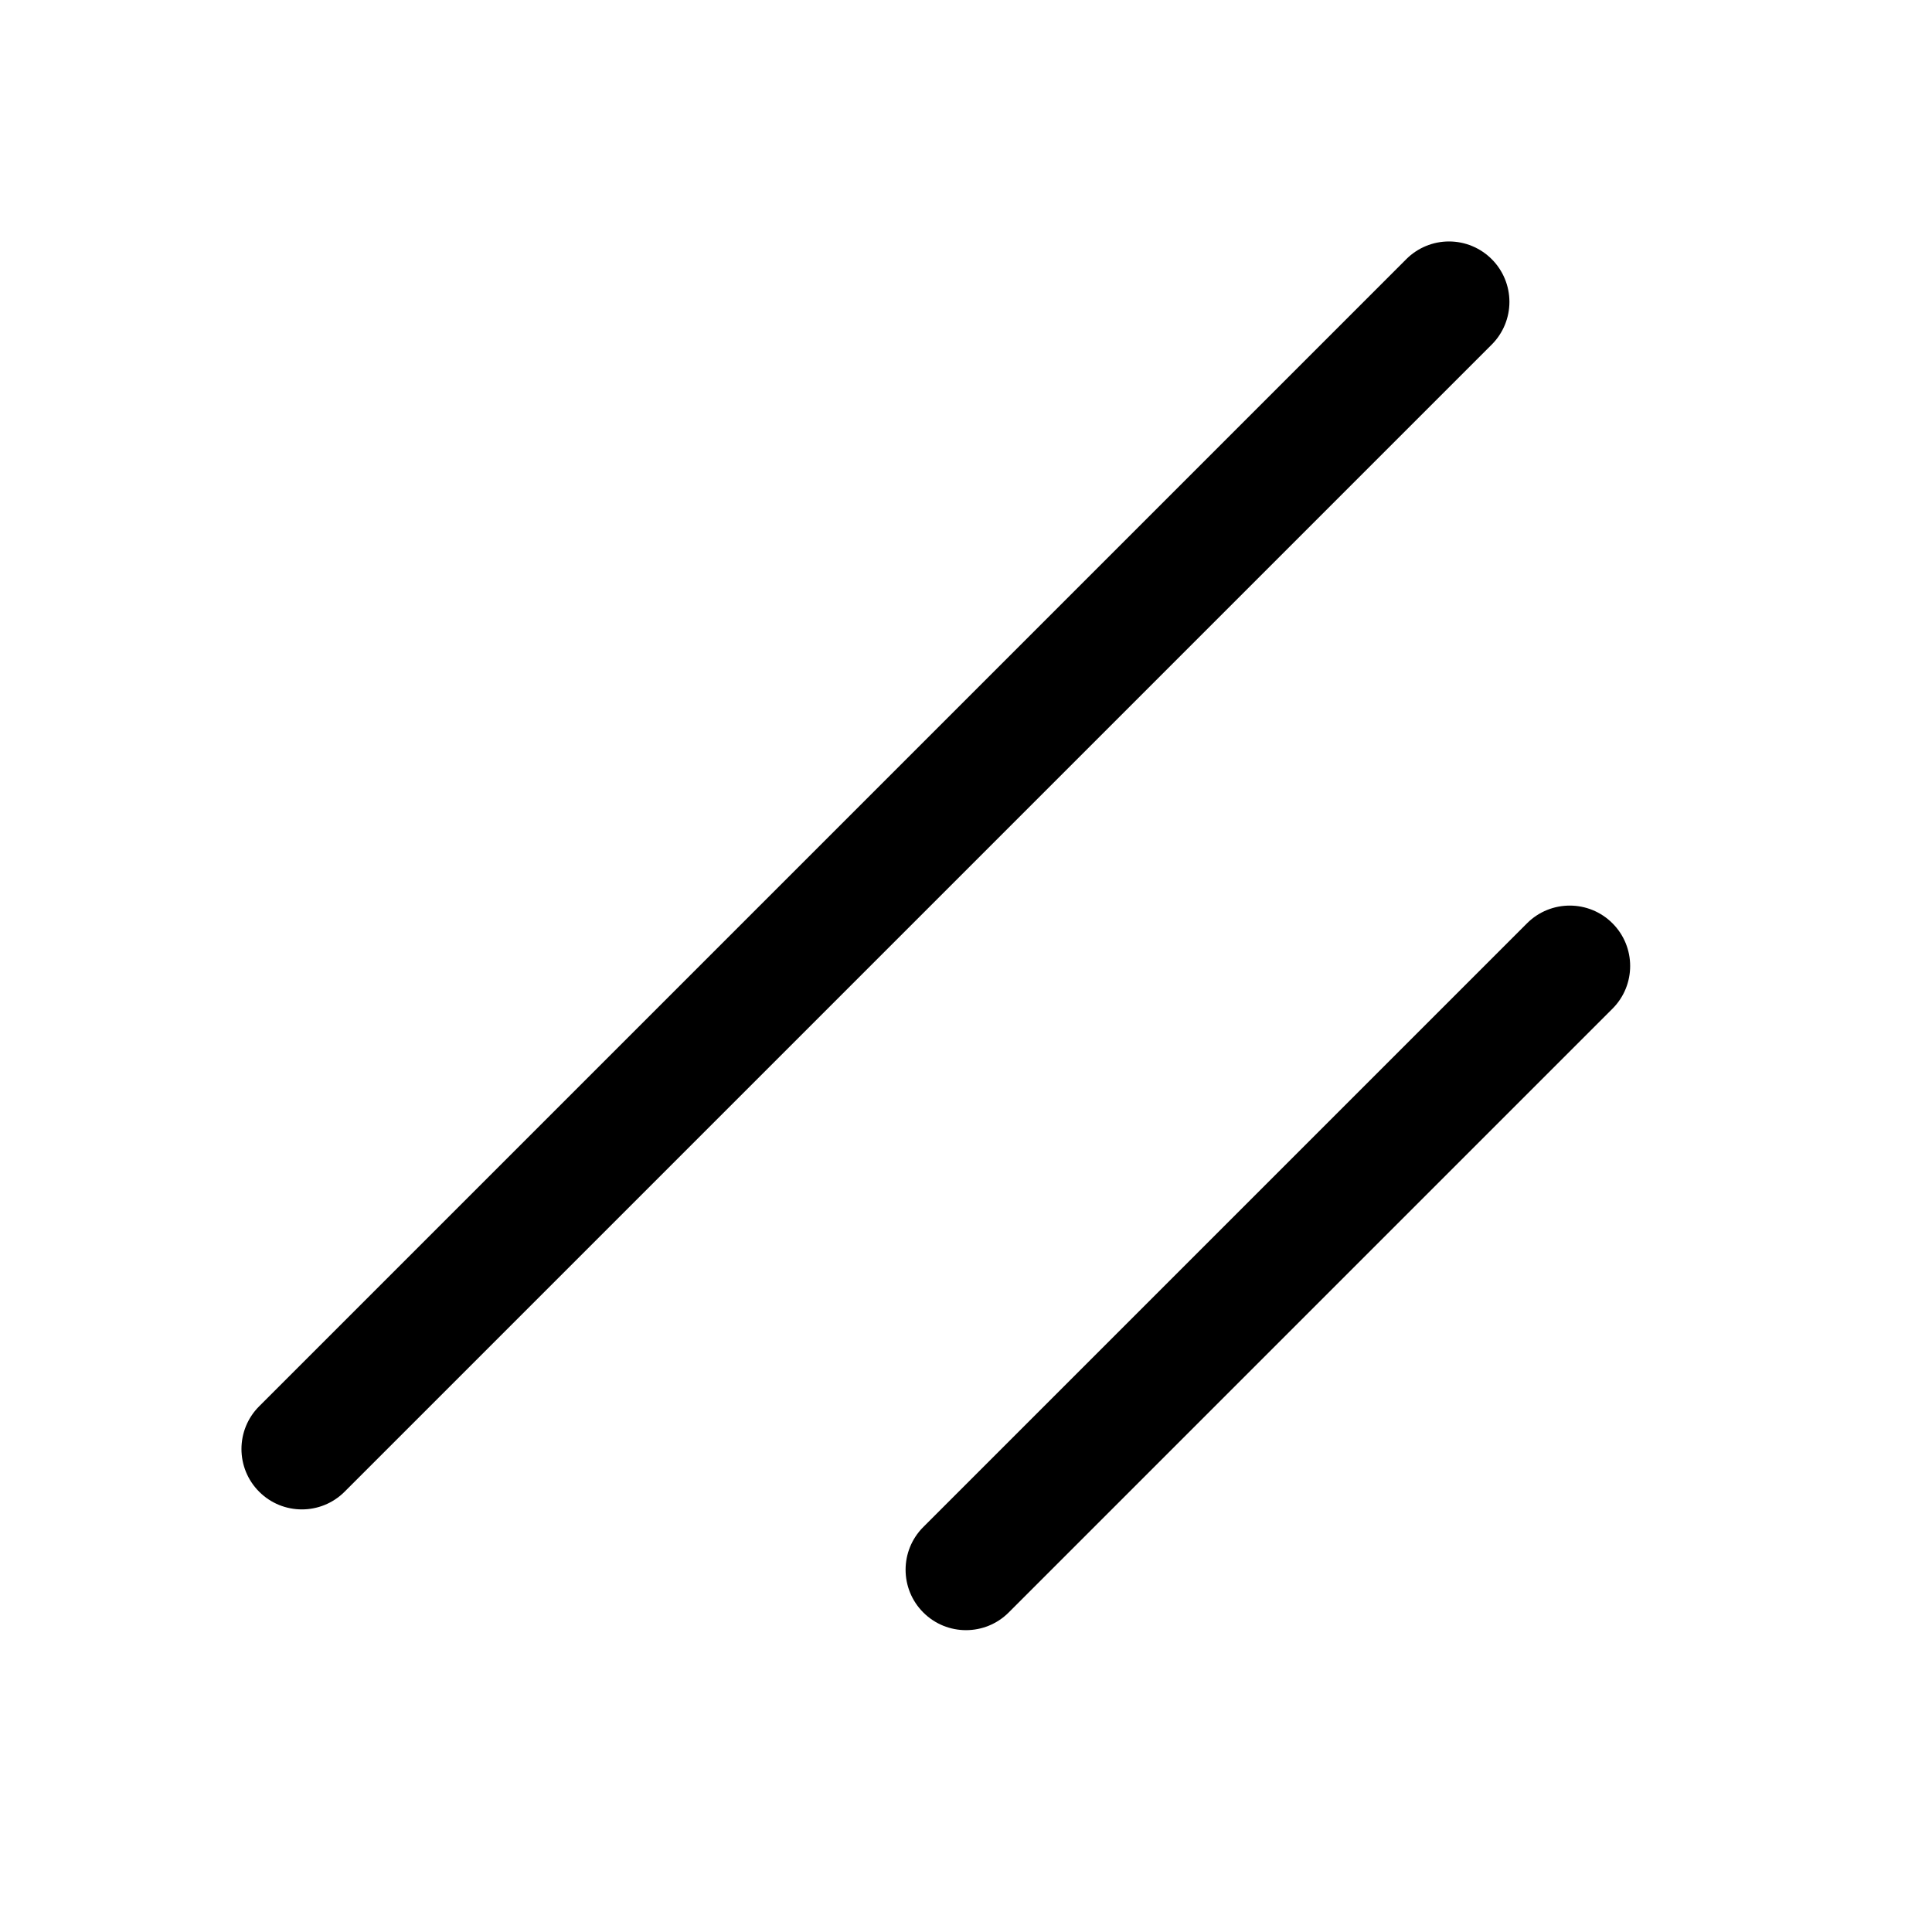
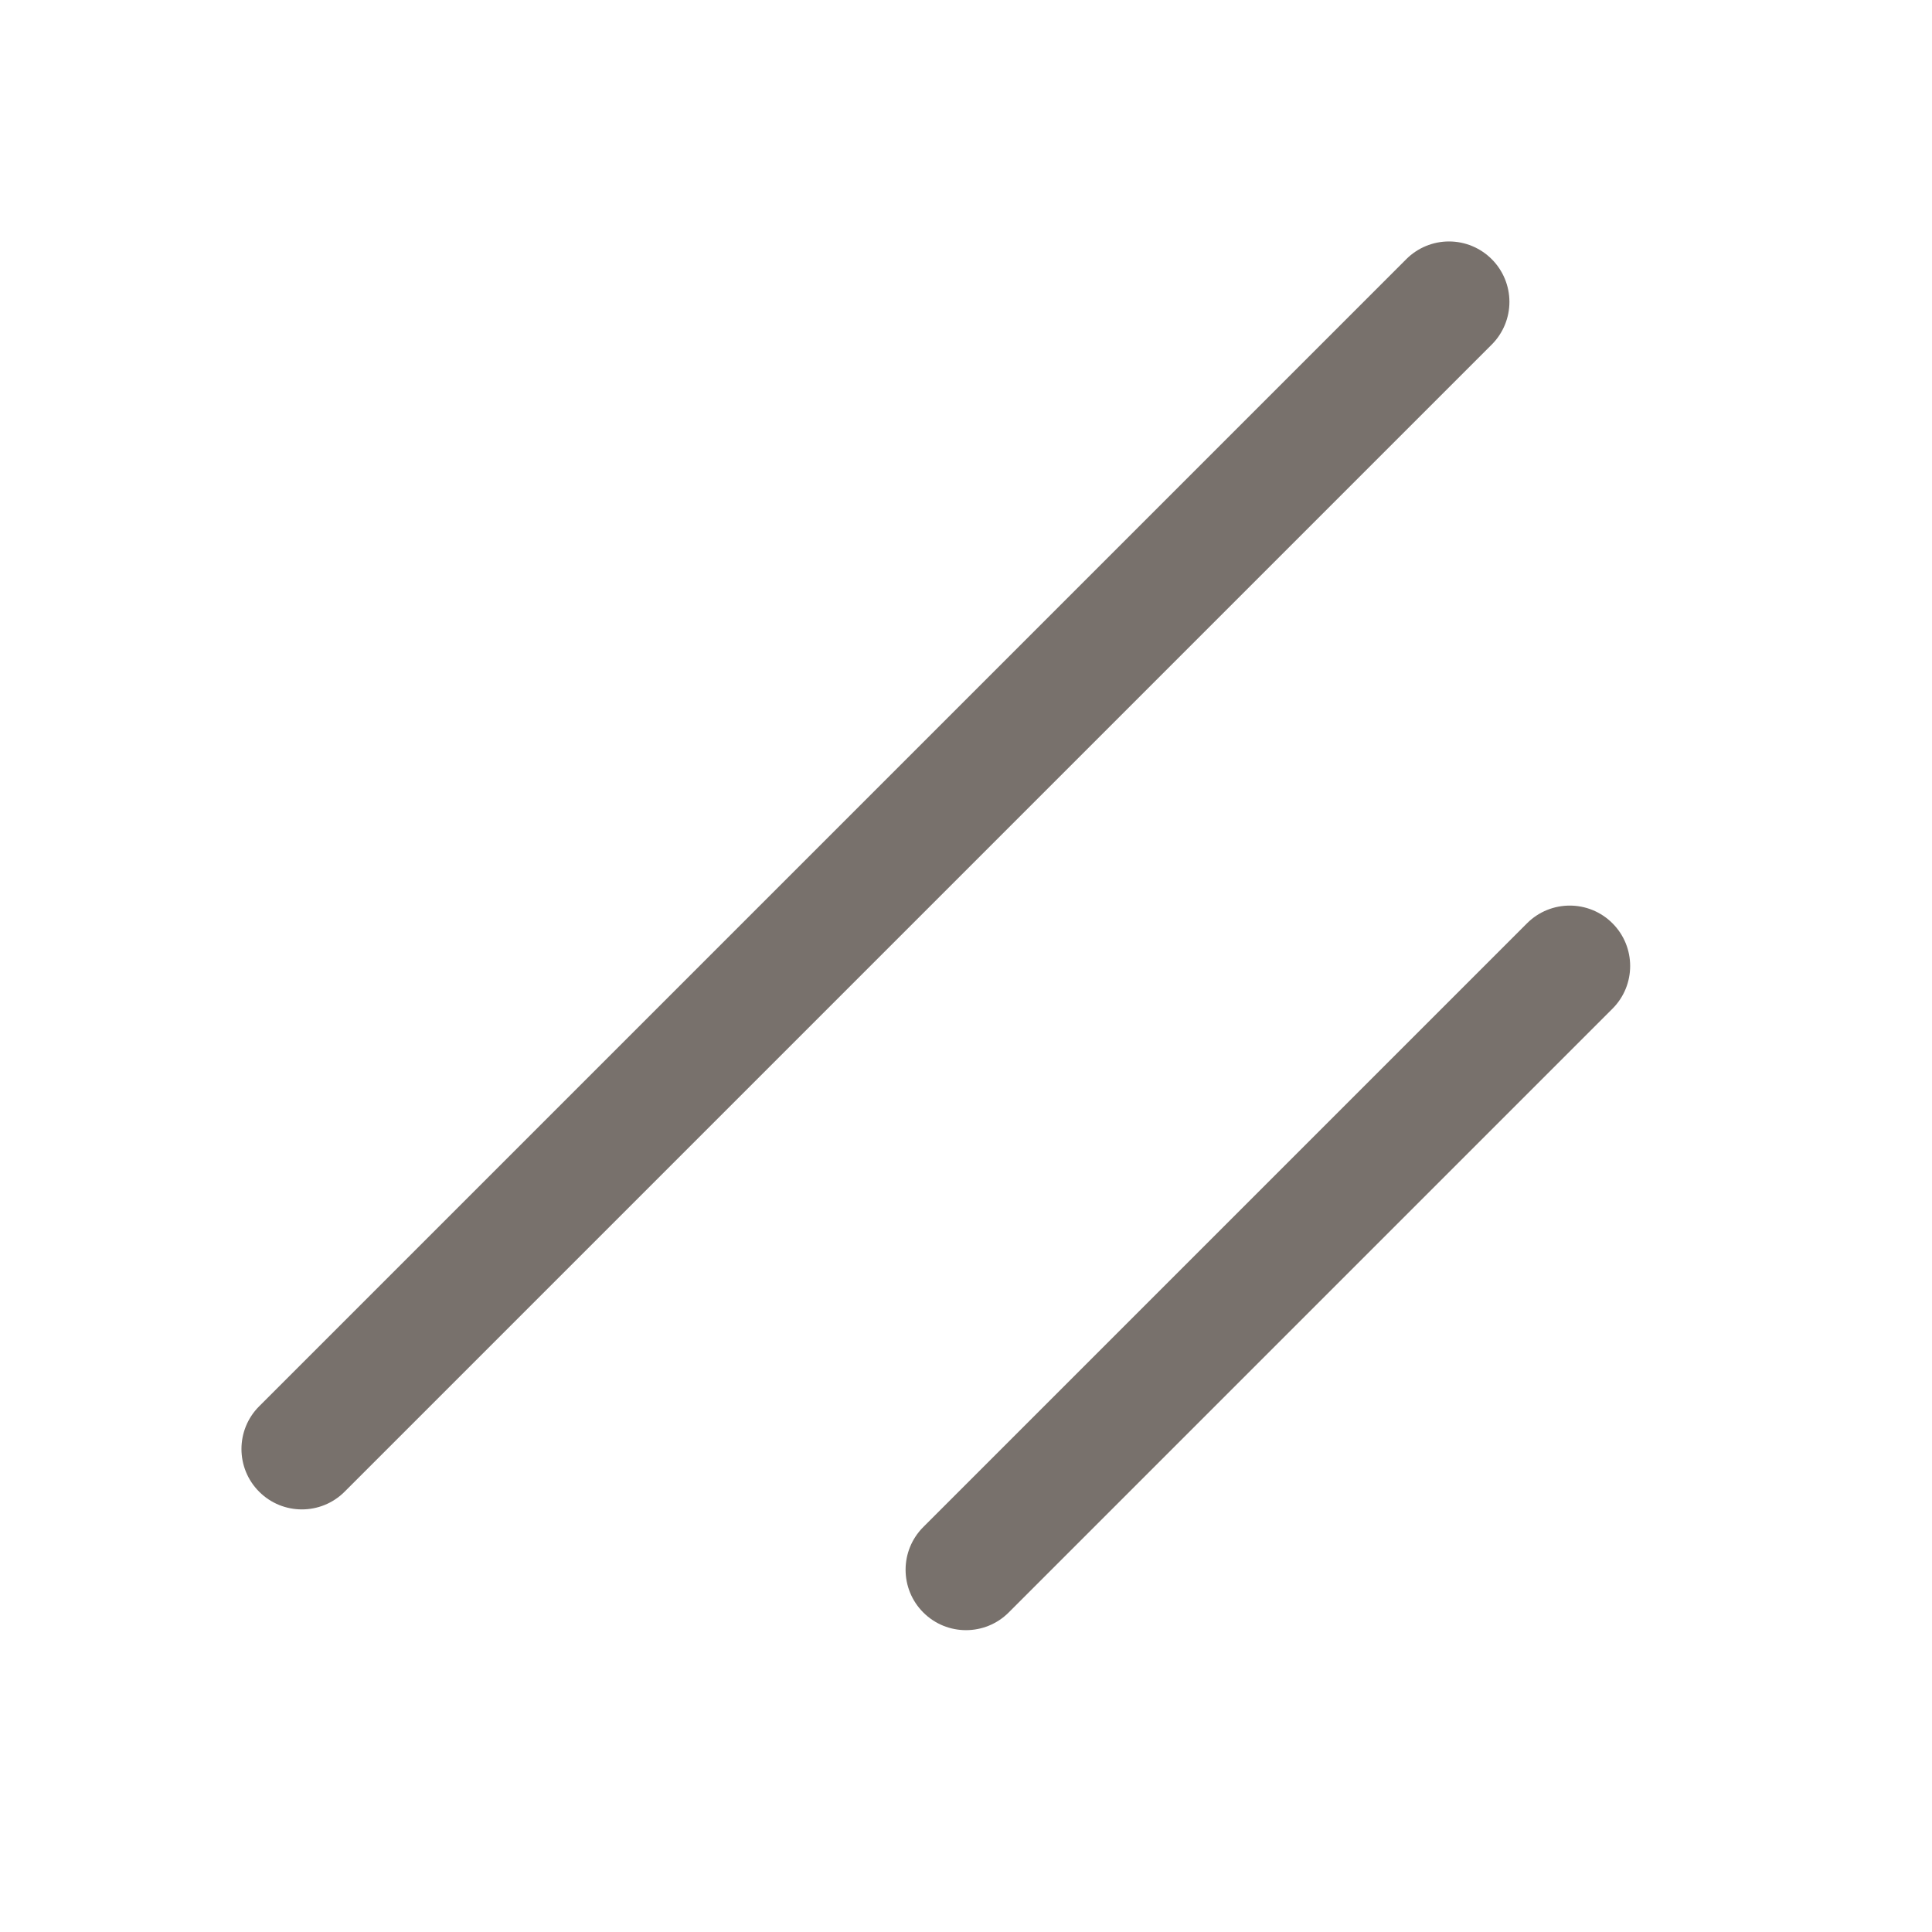
- <svg xmlns="http://www.w3.org/2000/svg" width="32" height="32" fill="#000000" viewBox="0 0 256 256">
+ <svg xmlns="http://www.w3.org/2000/svg" width="32" height="32" fill="#78716c" viewBox="0 0 256 256">
  <path d="M213.66,133.66l-80,80a8,8,0,0,1-11.32-11.32l80-80a8,8,0,0,1,11.32,11.32Zm-16-99.32a8,8,0,0,0-11.32,0l-152,152a8,8,0,0,0,11.32,11.32l152-152A8,8,0,0,0,197.66,34.34Z" />
</svg>
